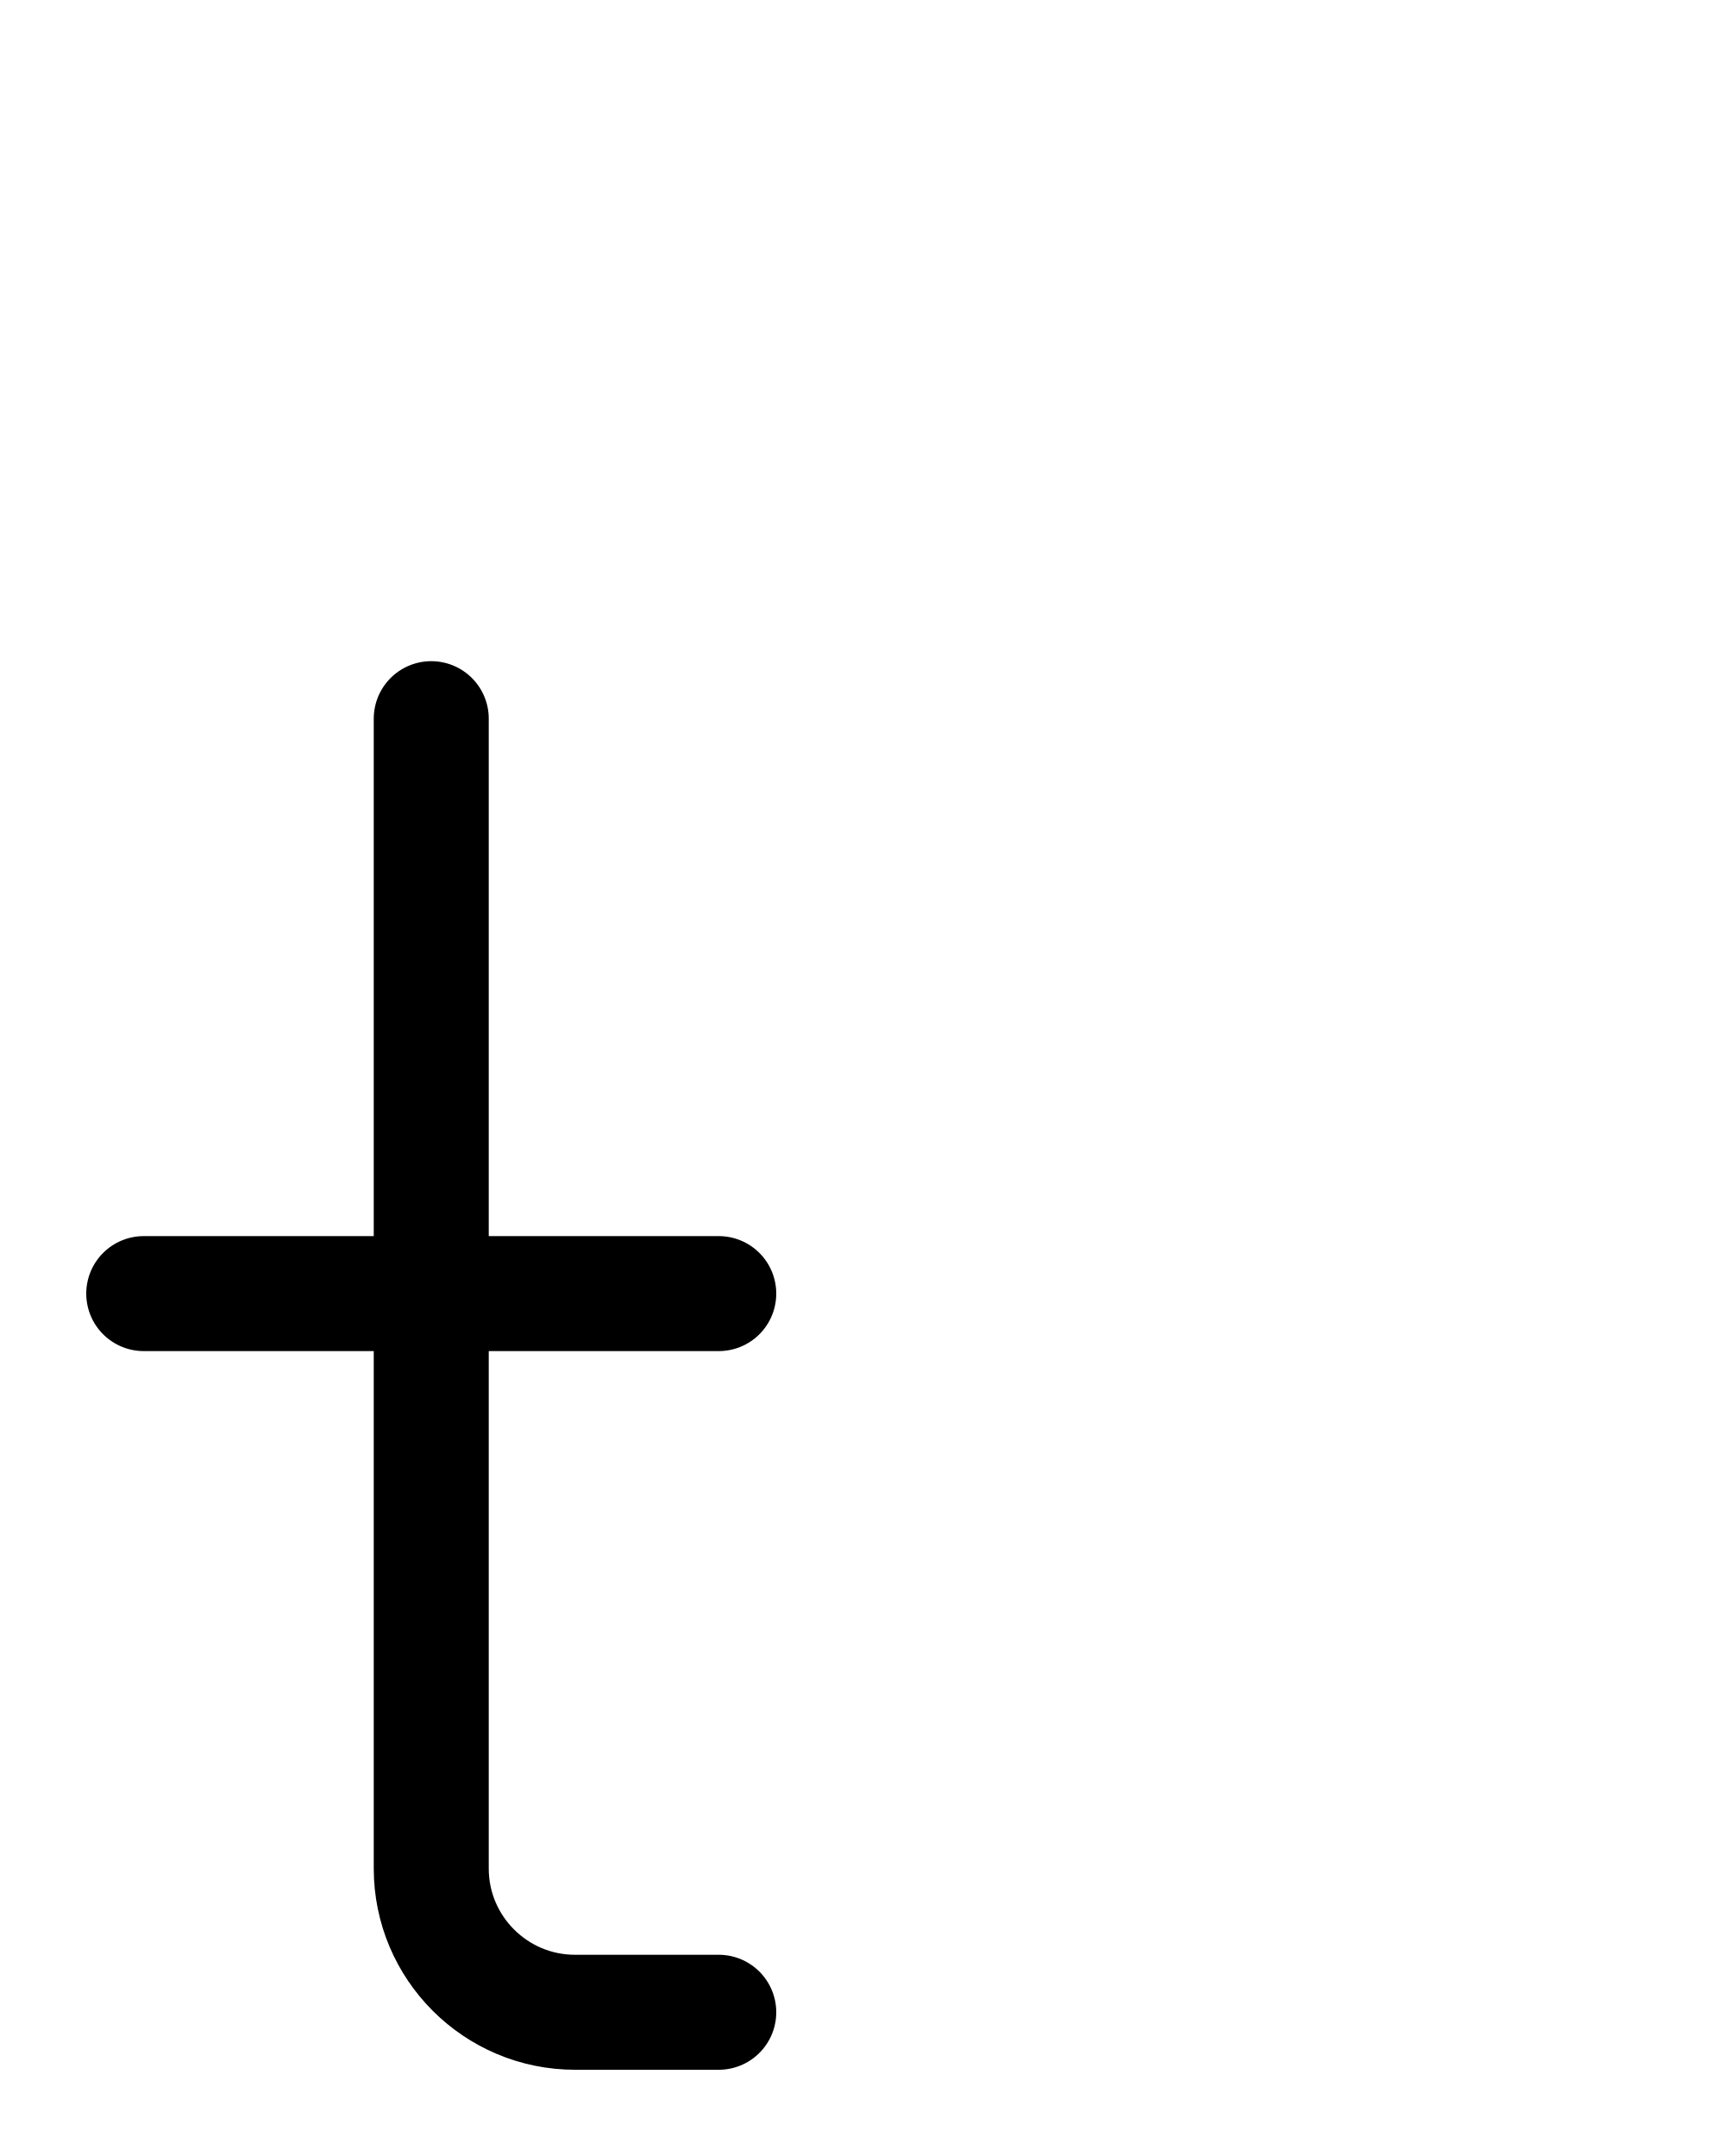
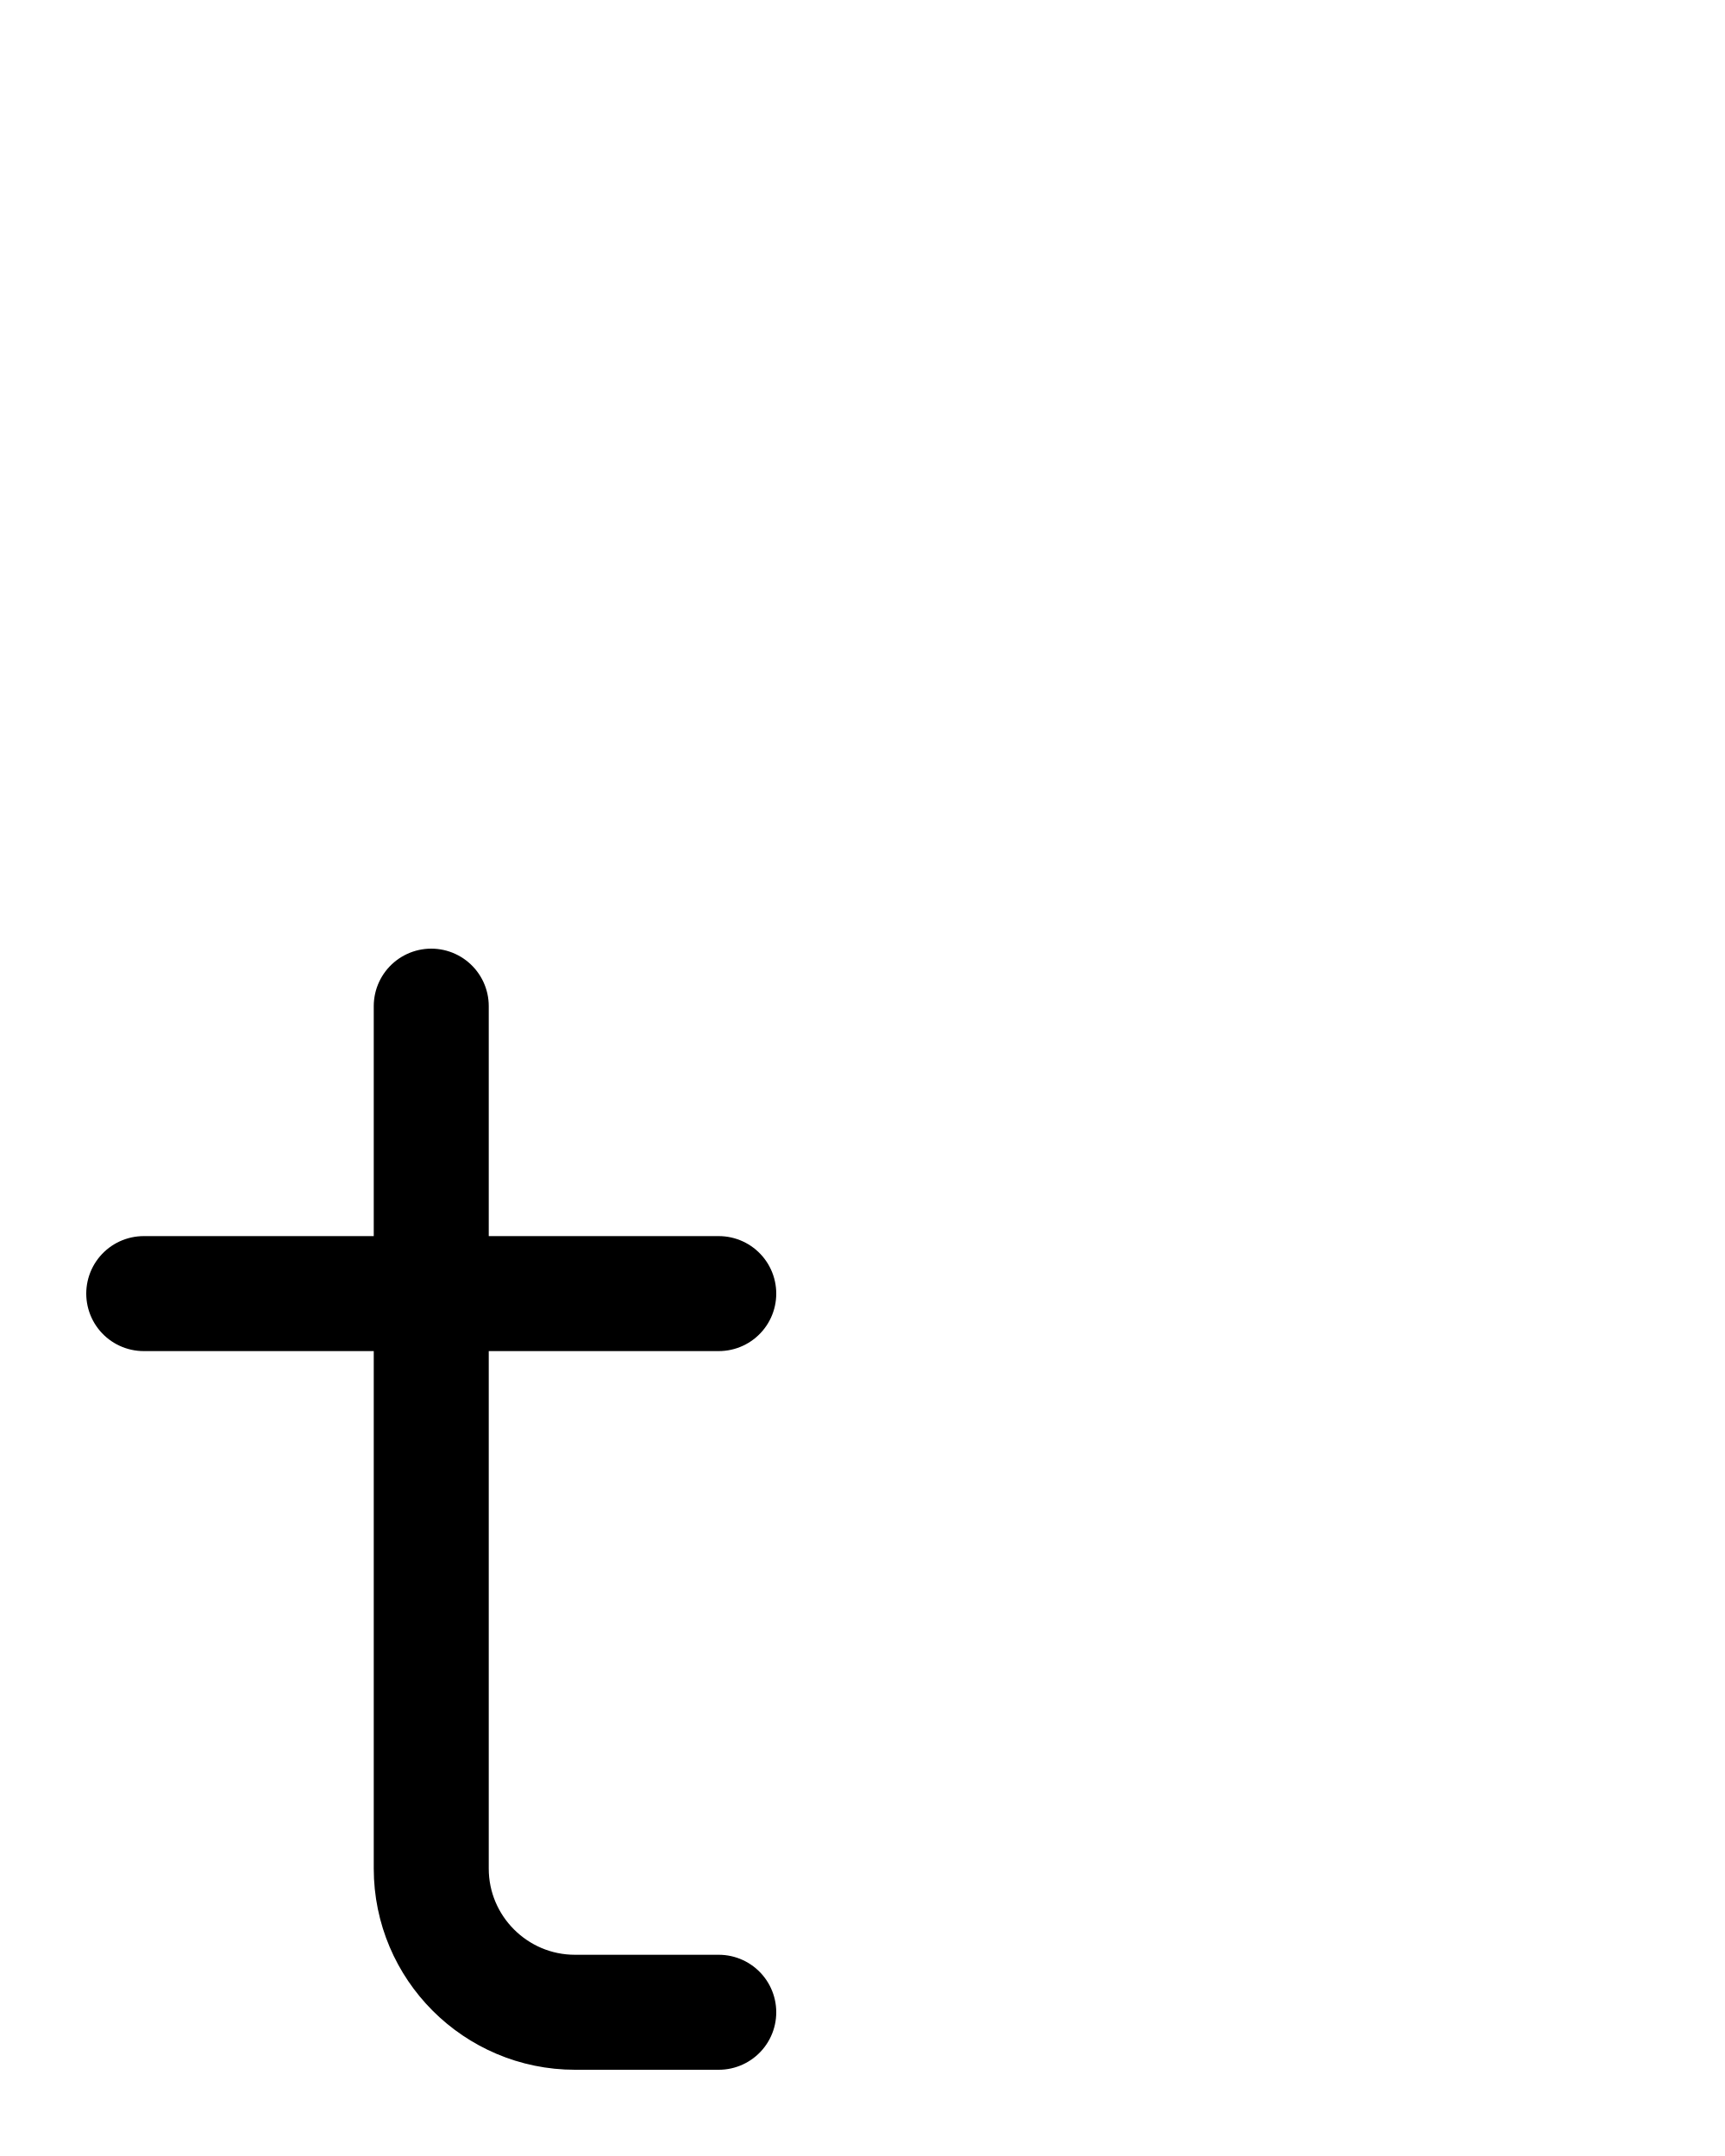
<svg xmlns="http://www.w3.org/2000/svg" version="1.1" id="图层_1" x="0px" y="0px" viewBox="0 0 720 900" style="enable-background:new 0 0 720 900;" xml:space="preserve">
  <style type="text/css">
	.st0{fill:none;stroke:#000000;stroke-width:48;stroke-linecap:round;stroke-linejoin:round;stroke-miterlimit:10;}
</style>
  <line class="st0" x1="60" y1="540" x2="300" y2="540" />
-   <path class="st0" d="M180,300v480c0,33.1,26.9,60,60,60h60" />
+   <path class="st0" d="M180,420v360c0,33.1,26.9,60,60,60h60" />
</svg>
